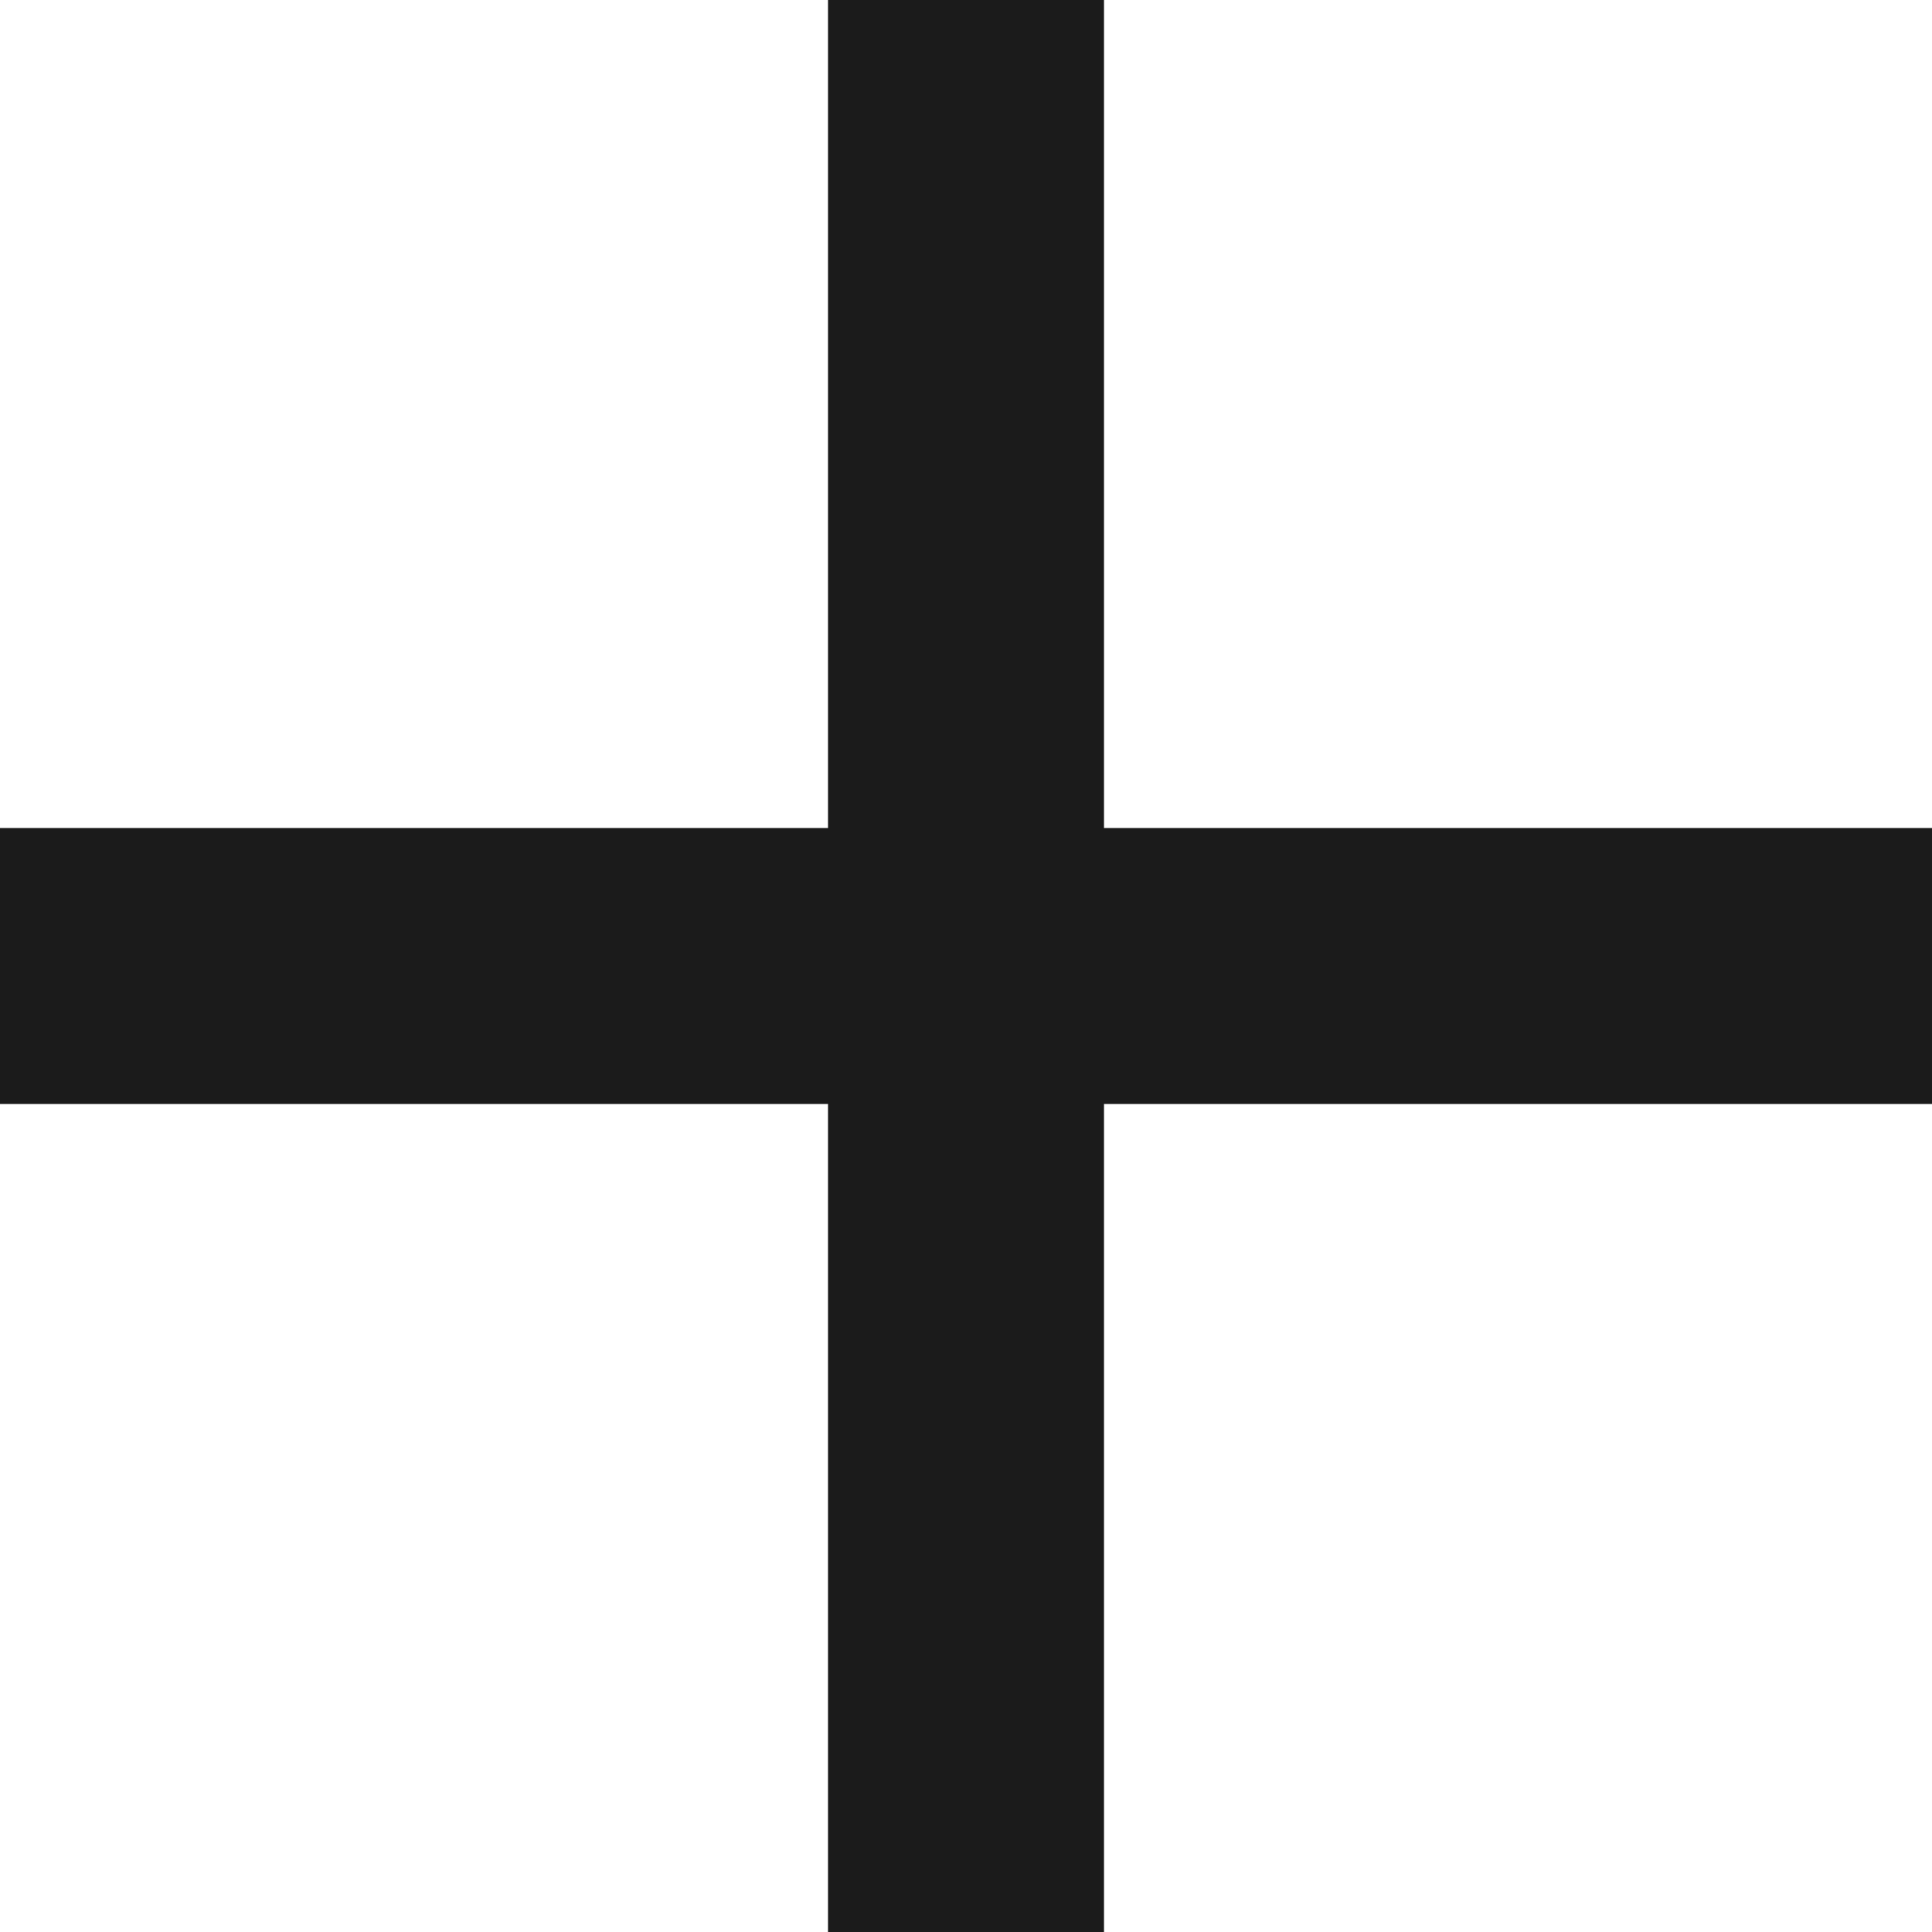
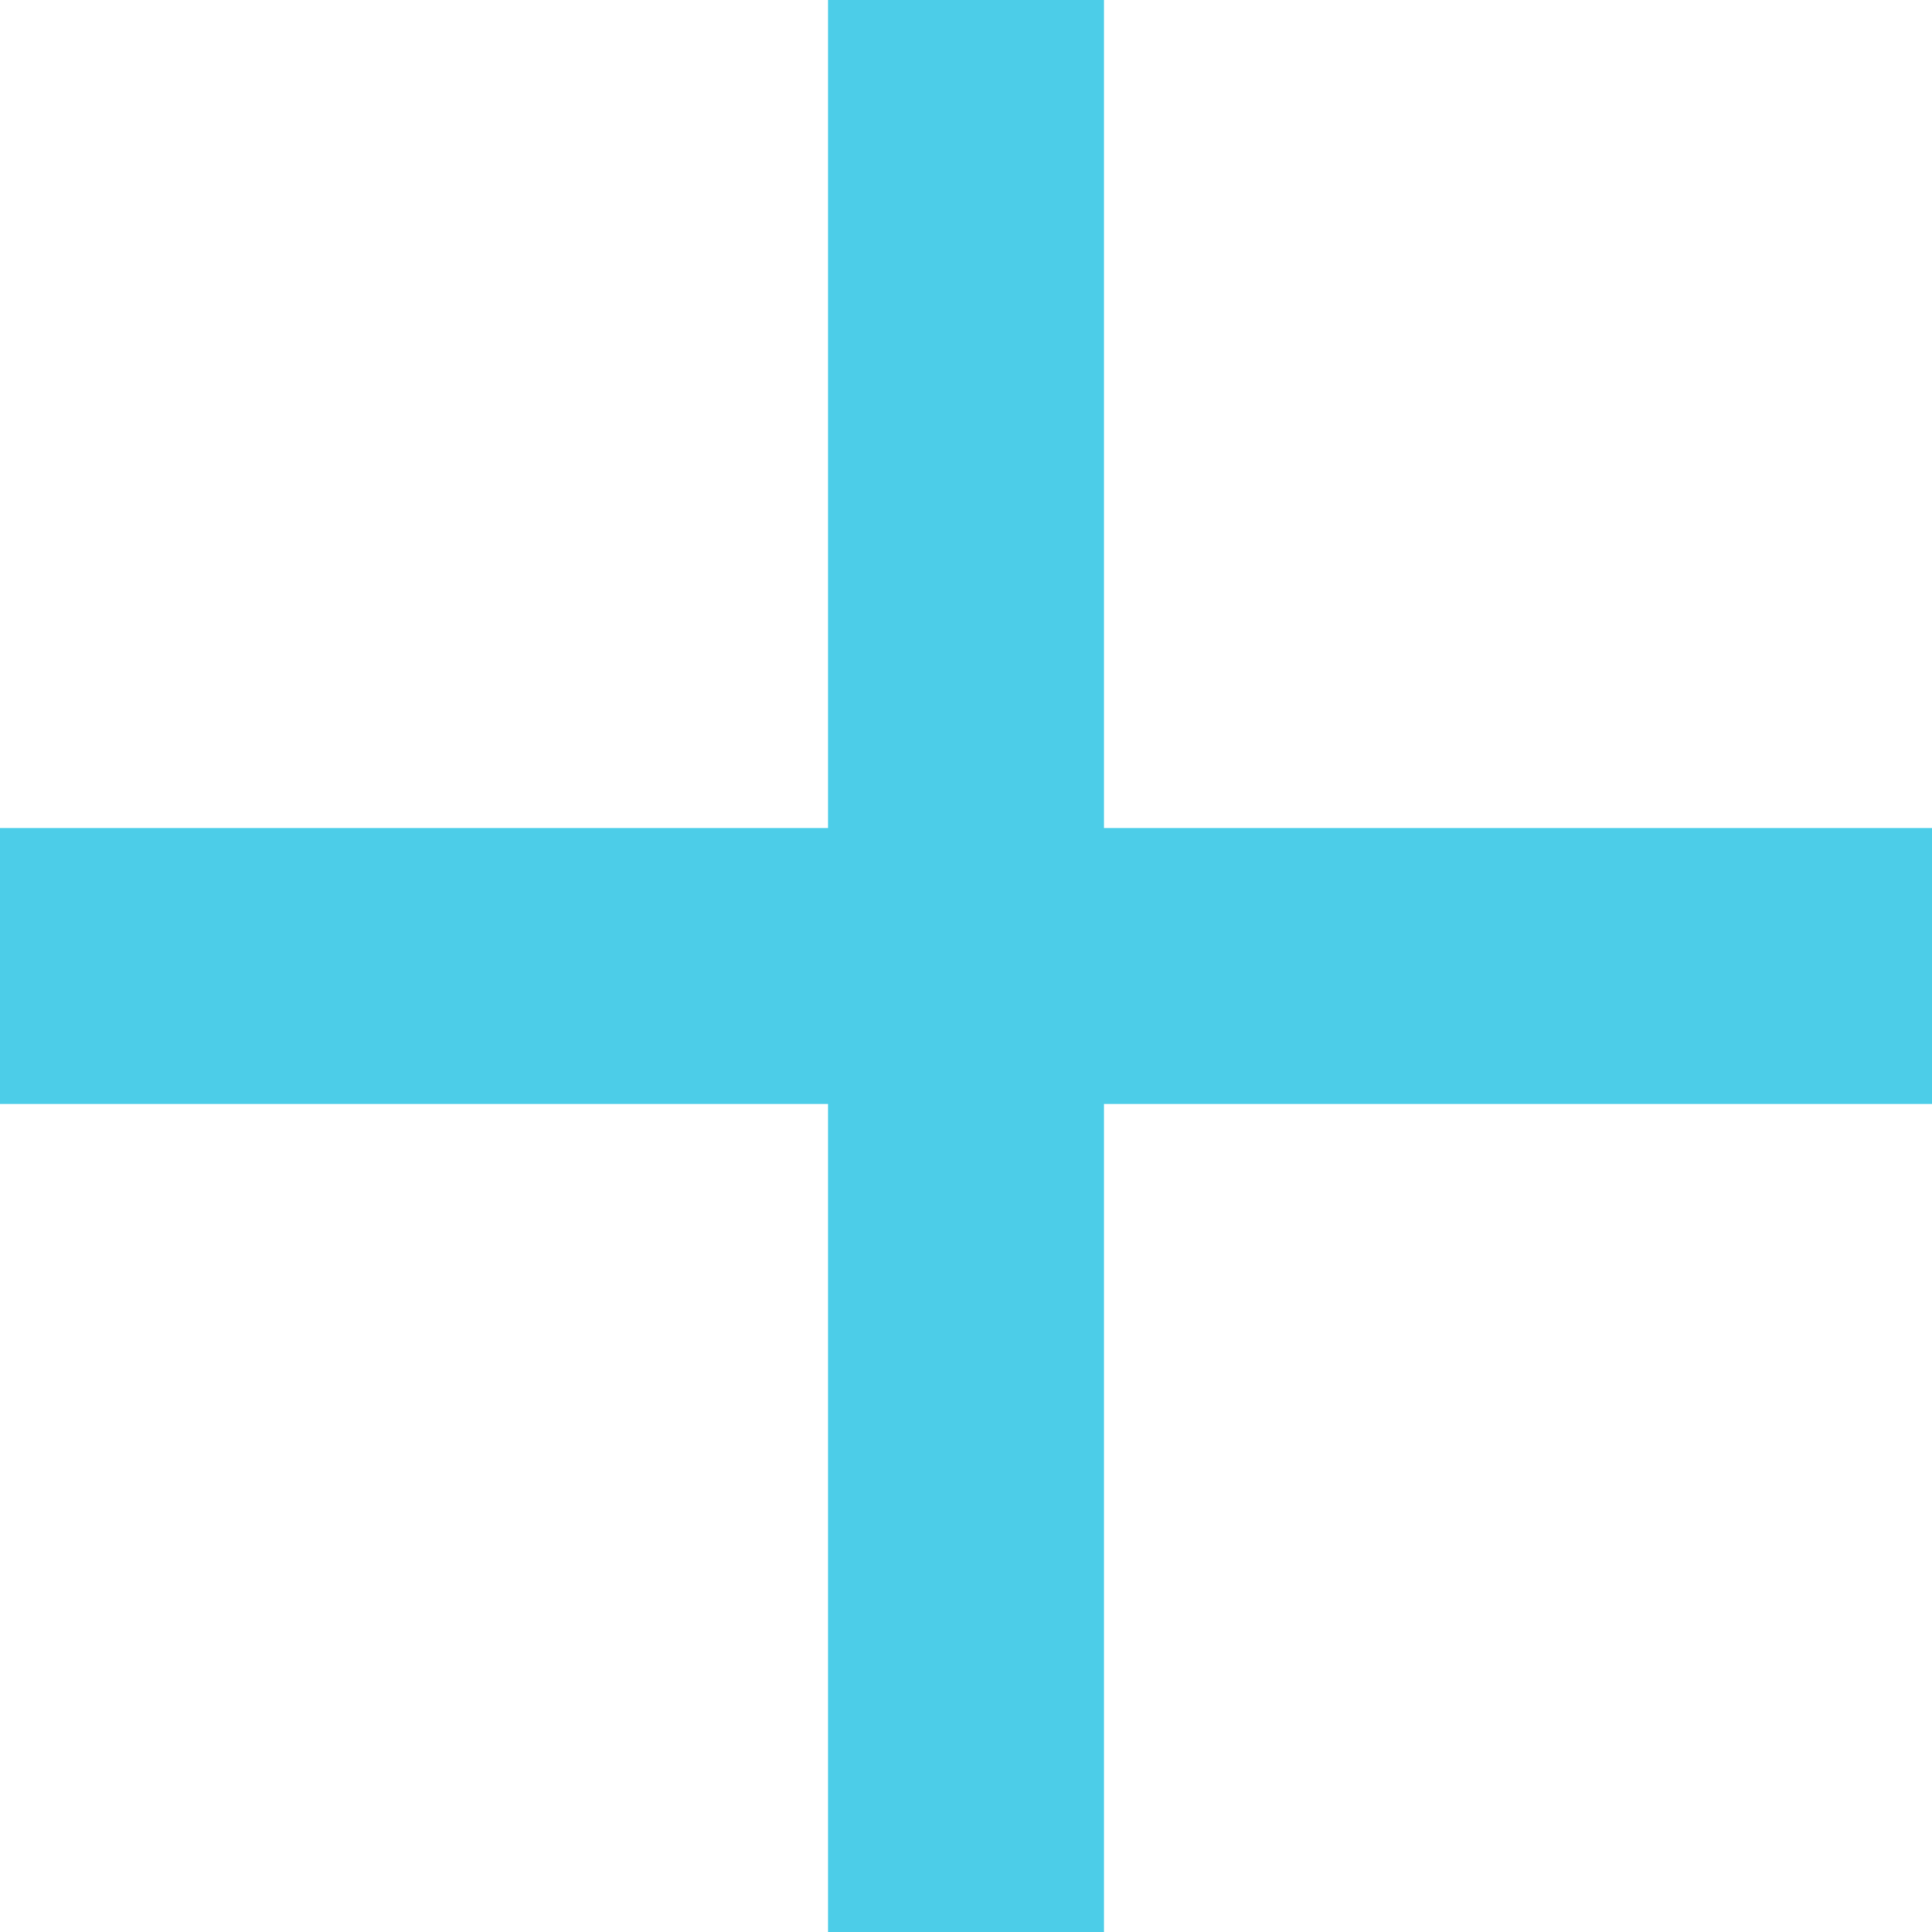
<svg xmlns="http://www.w3.org/2000/svg" version="1.1" id="Layer_1" x="0px" y="0px" viewBox="0 0 14 14" enable-background="new 0 0 14 14" xml:space="preserve">
-   <polygon fill="#1B1B1B" points="14,6 8,6 8,0 6,0 6,6 0,6 0,8 6,8 6,14 8,14 8,8 14,8 " />
+   <polygon fill="#4ccde8" points="14,6 8,6 8,0 6,0 6,6 0,6 0,8 6,8 6,14 8,14 8,8 14,8 " />
</svg>
